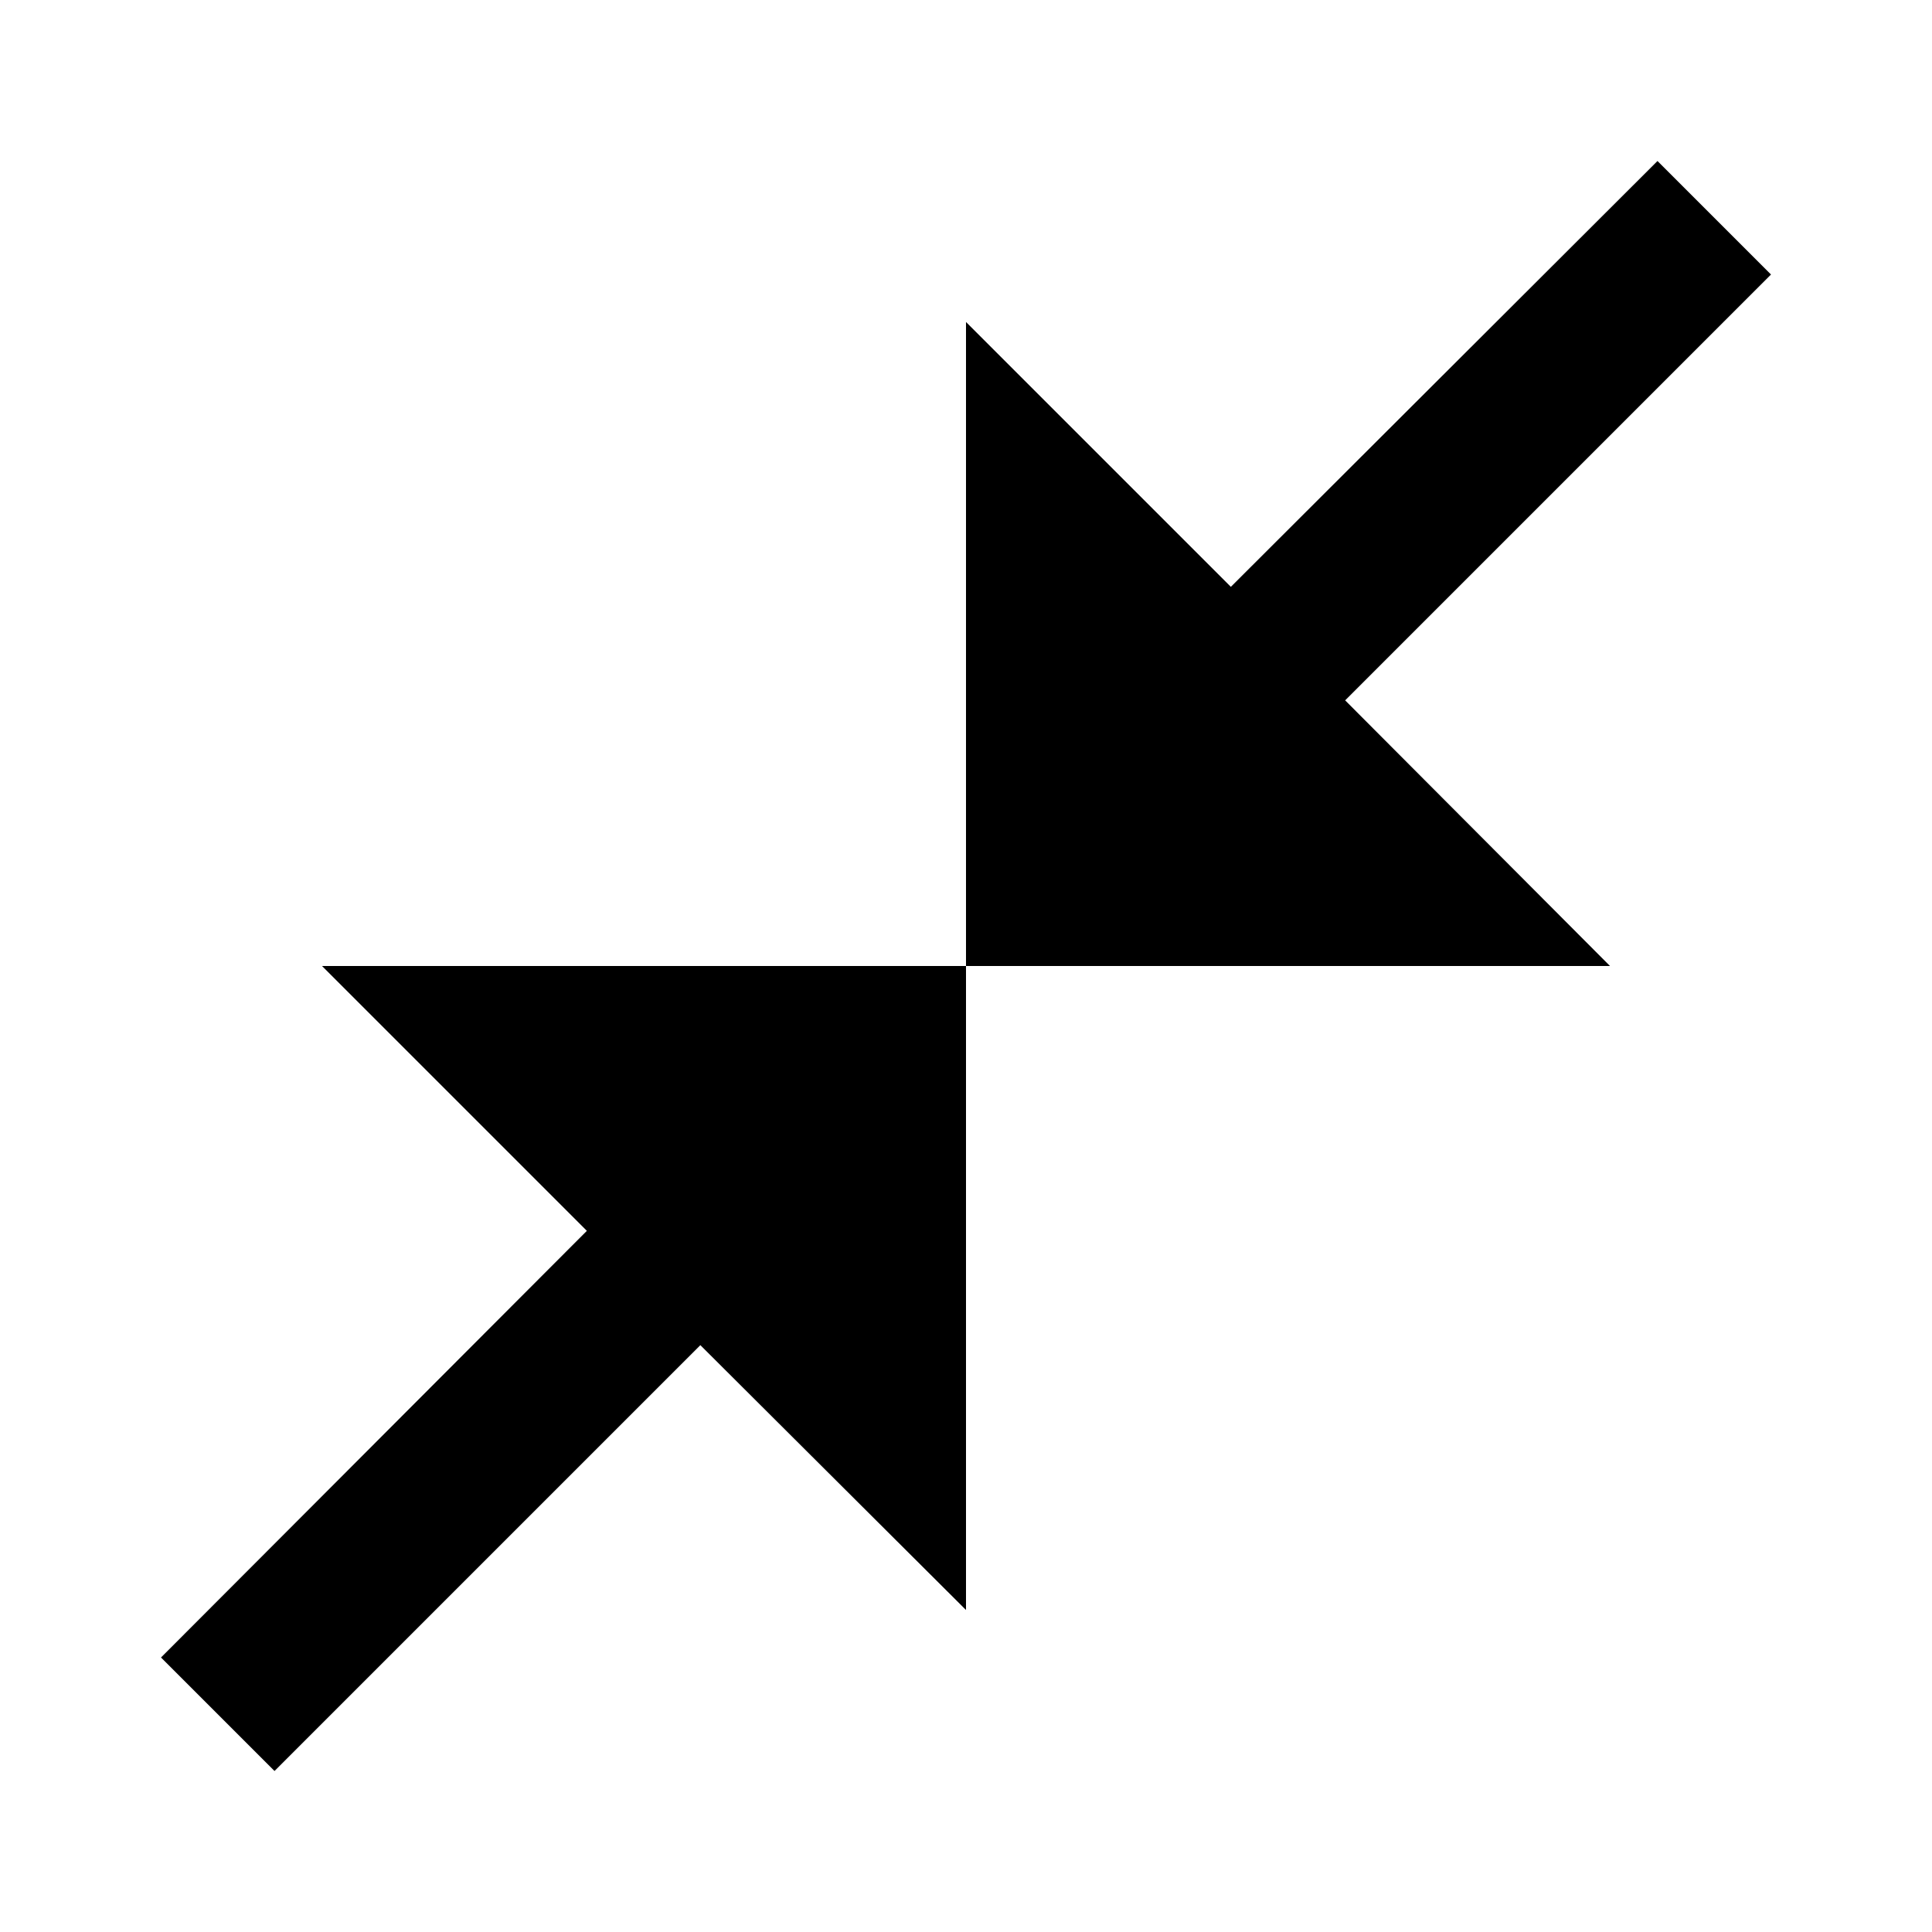
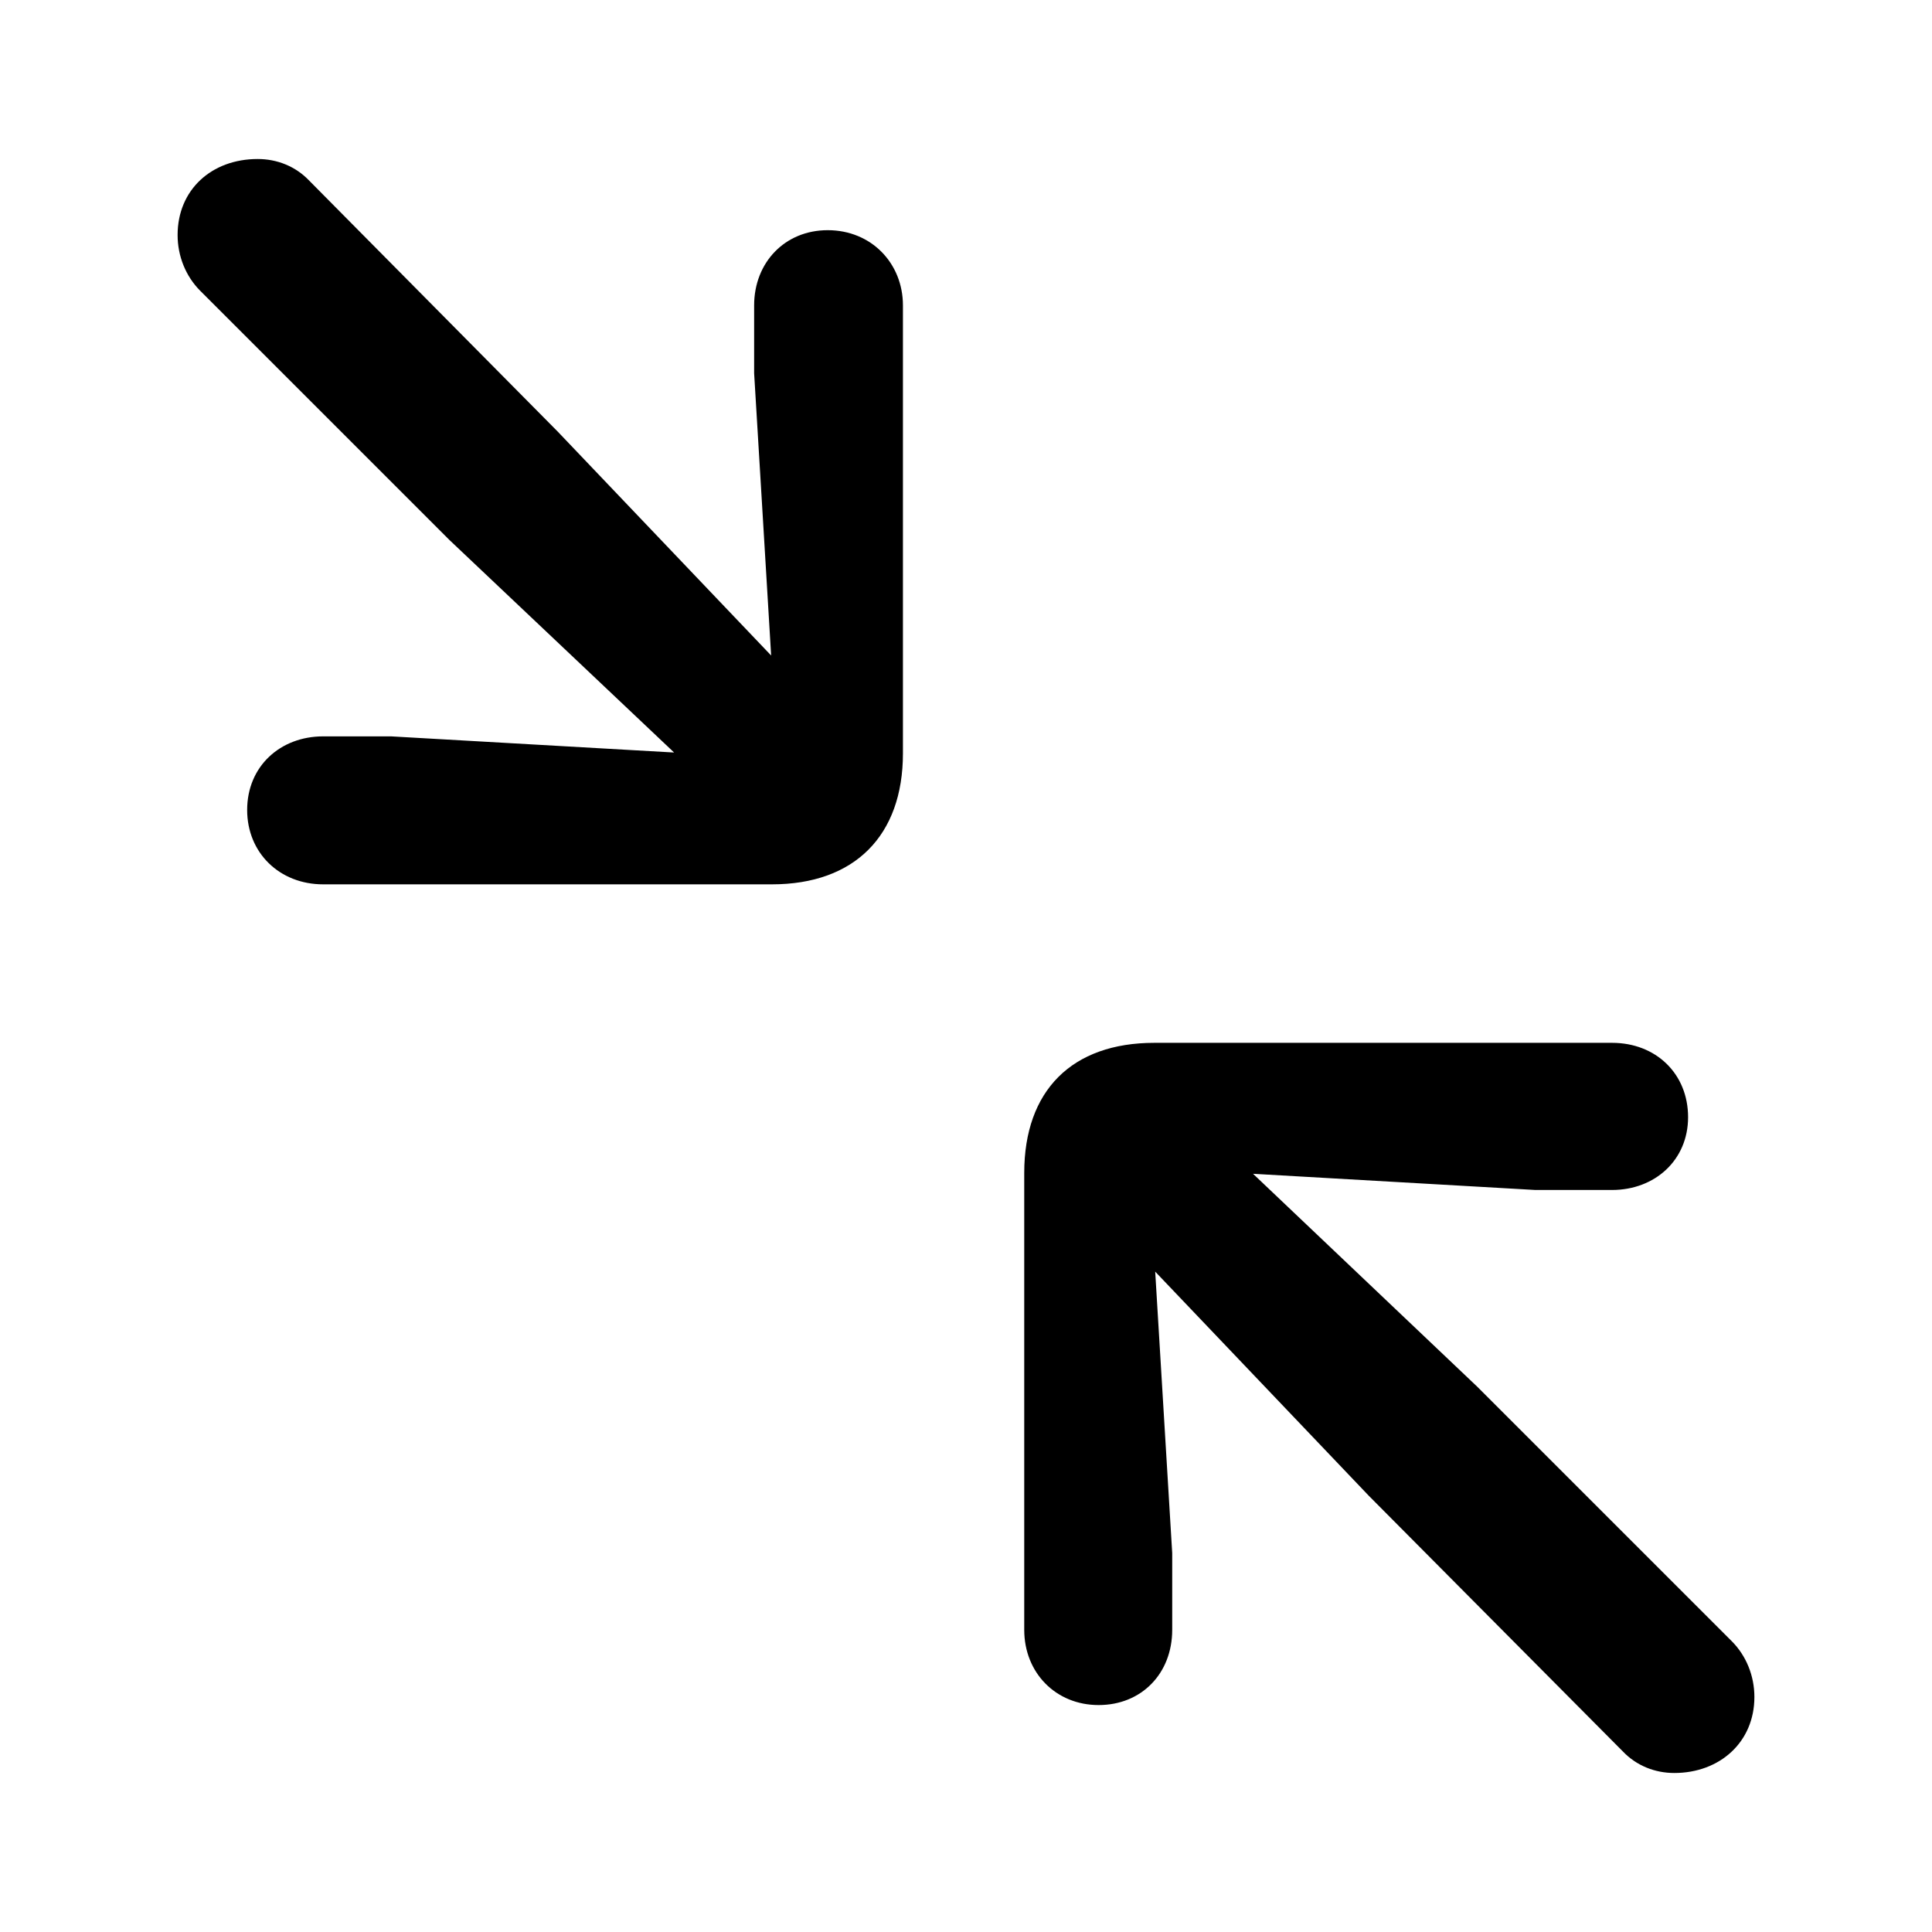
- <svg xmlns="http://www.w3.org/2000/svg" enable-background="new 0 0 24 24" height="24" viewBox="0 0 24 24" width="24">
-   <rect fill="none" height="24" width="24" />
-   <path d="M22,3.41l-5.29,5.29L20,12h-8V4l3.29,3.29L20.59,2L22,3.41z M3.41,22l5.29-5.29L12,20v-8H4l3.29,3.29L2,20.59L3.41,22z" fill="#000" />
+ <svg xmlns="http://www.w3.org/2000/svg" width="56" height="56" viewBox="0 0 56 56">
+   <path d="M 9.367 25.633 L 22.375 25.633 C 24.766 25.633 26.172 24.227 26.172 21.836 L 26.172 8.852 C 26.172 7.633 25.258 6.672 23.992 6.672 C 22.75 6.672 21.859 7.609 21.859 8.852 L 21.859 10.82 L 22.352 19 L 16.164 12.508 L 8.969 5.242 C 8.57 4.82 8.031 4.609 7.469 4.609 C 6.133 4.609 5.148 5.5 5.148 6.812 C 5.148 7.422 5.383 8.008 5.805 8.43 L 13.023 15.648 L 19.539 21.812 L 11.336 21.344 L 9.367 21.344 C 8.125 21.344 7.164 22.211 7.164 23.477 C 7.164 24.719 8.102 25.633 9.367 25.633 Z M 31.844 49.422 C 33.086 49.422 33.977 48.508 33.977 47.242 L 33.977 45.016 L 33.484 36.859 L 39.672 43.352 L 47.031 50.758 C 47.43 51.18 47.969 51.391 48.531 51.391 C 49.844 51.391 50.852 50.5 50.852 49.188 C 50.852 48.578 50.617 47.992 50.195 47.57 L 42.812 40.188 L 36.32 34.023 L 44.5 34.492 L 46.727 34.492 C 47.969 34.492 48.93 33.625 48.93 32.383 C 48.93 31.117 47.992 30.227 46.727 30.227 L 33.461 30.227 C 31.07 30.227 29.688 31.609 29.688 34 L 29.688 47.242 C 29.688 48.484 30.602 49.422 31.844 49.422 Z" fill="#000" />
</svg>
